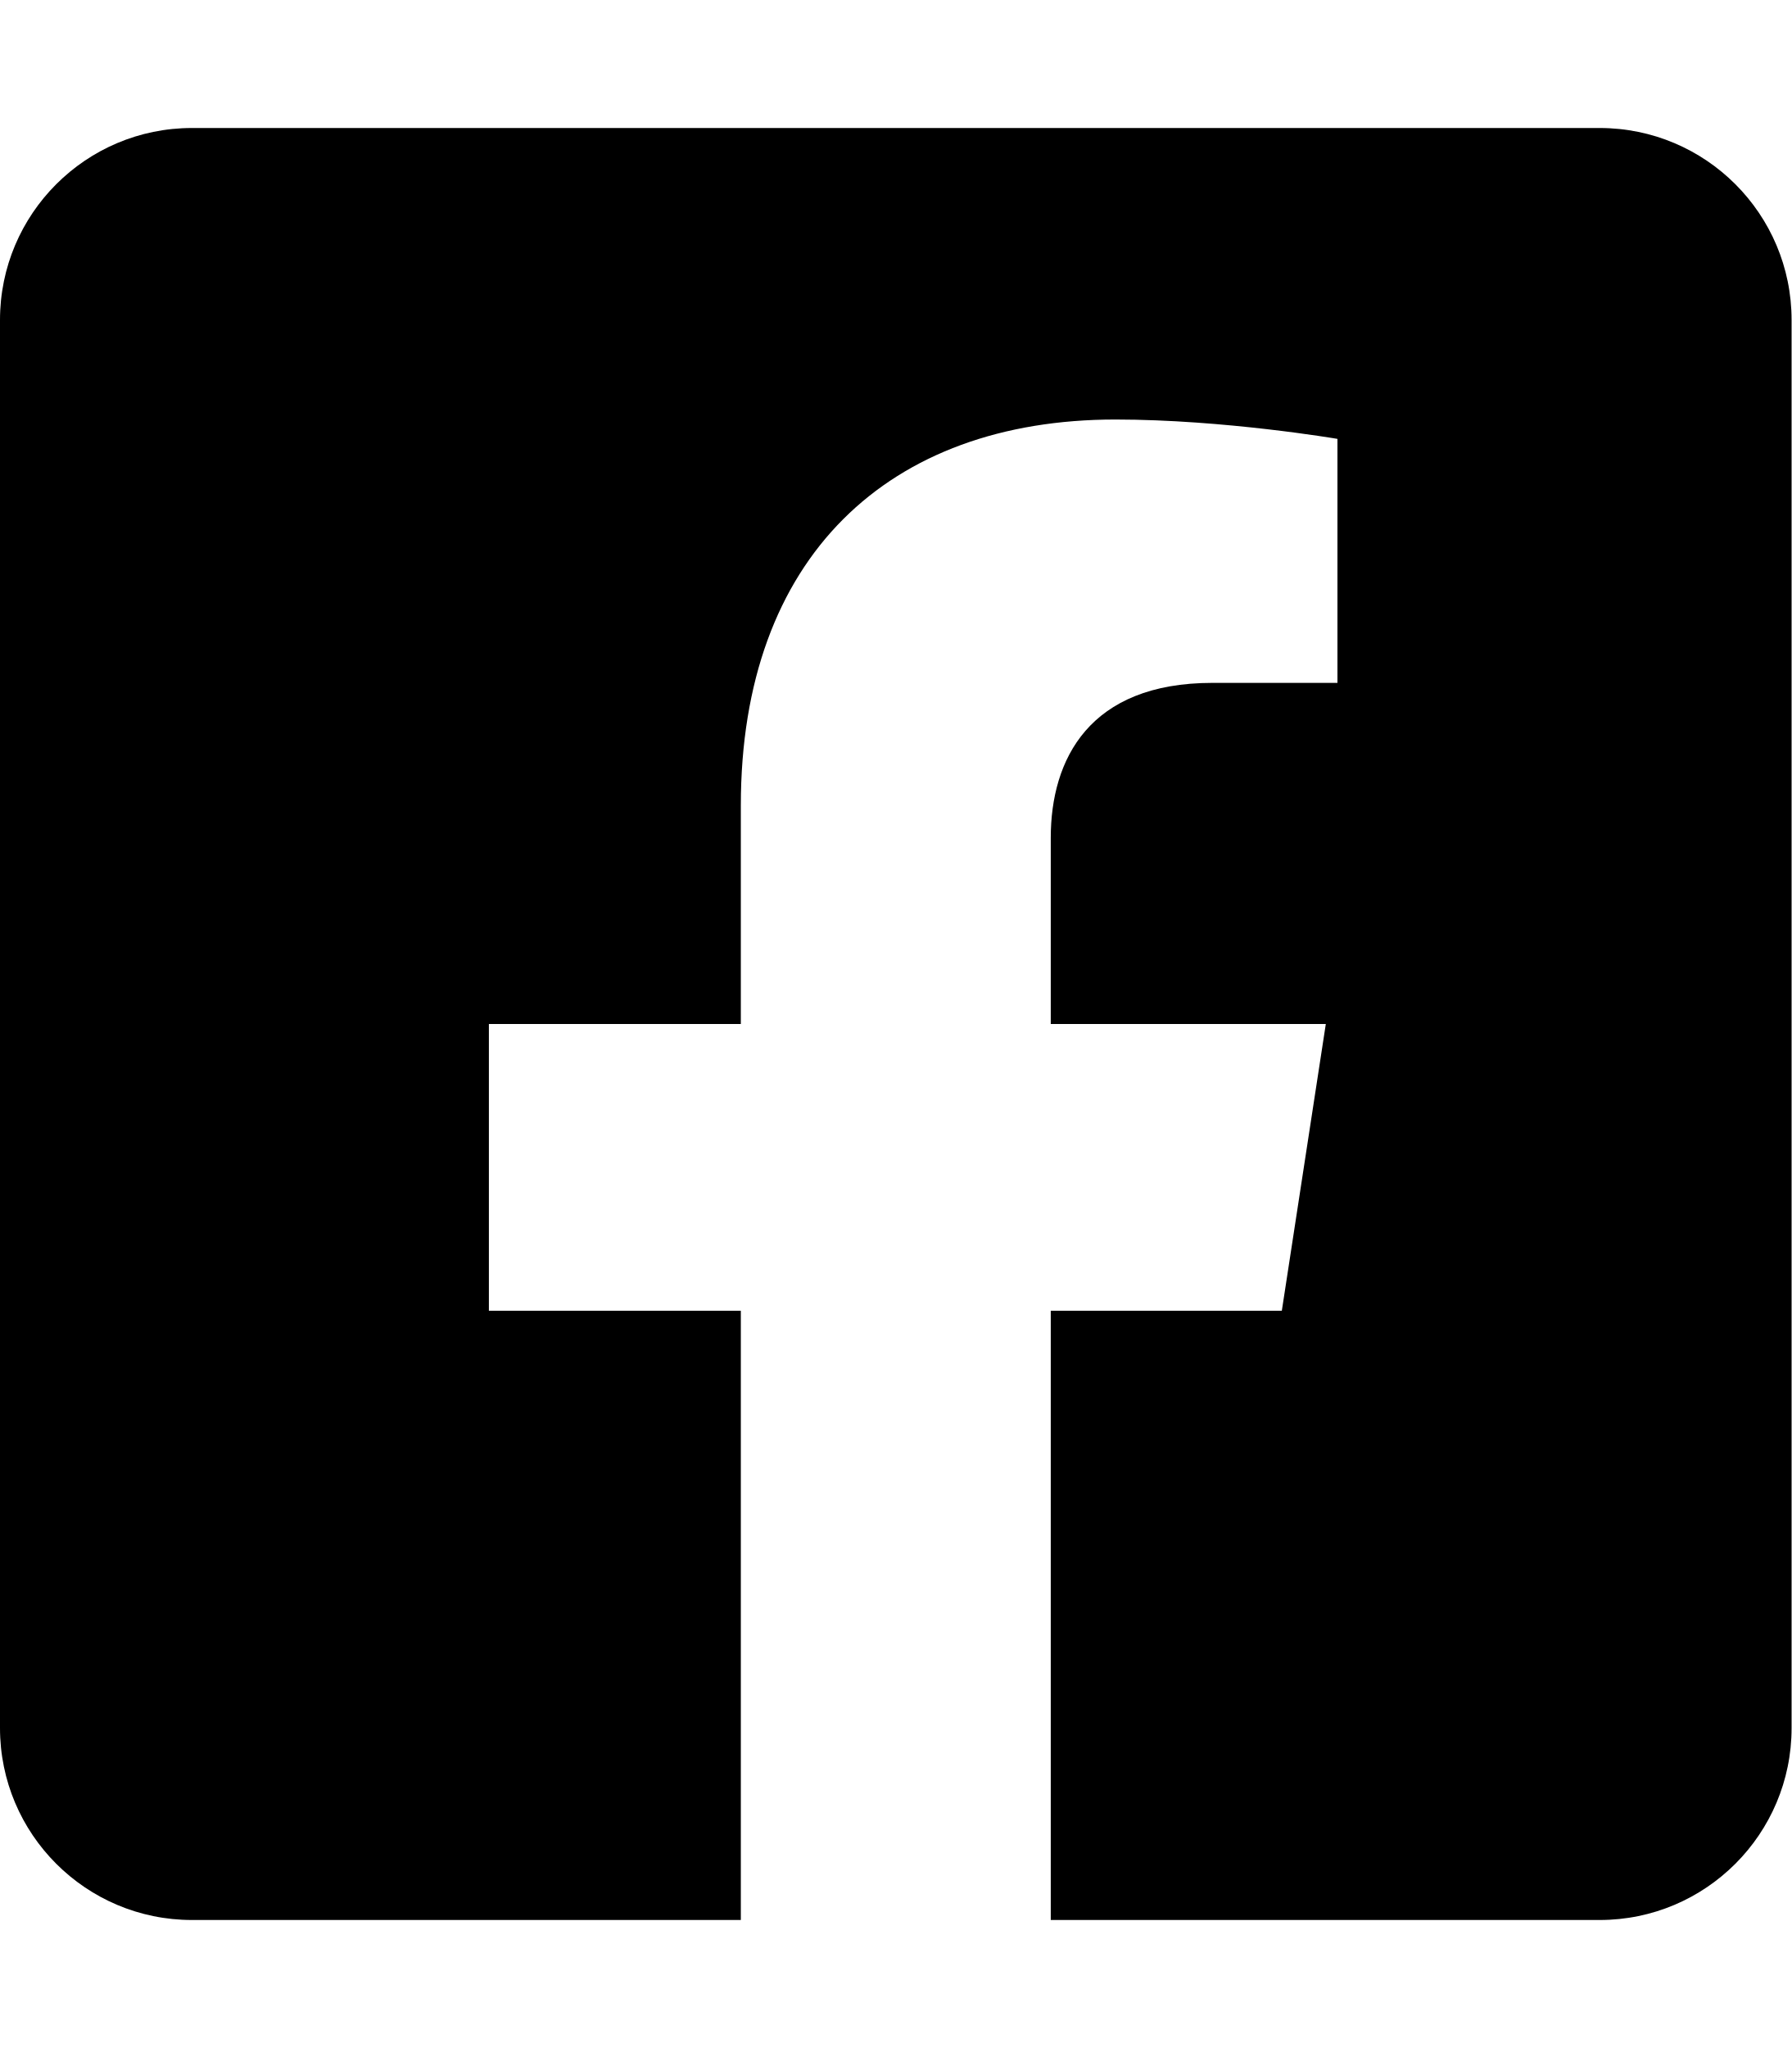
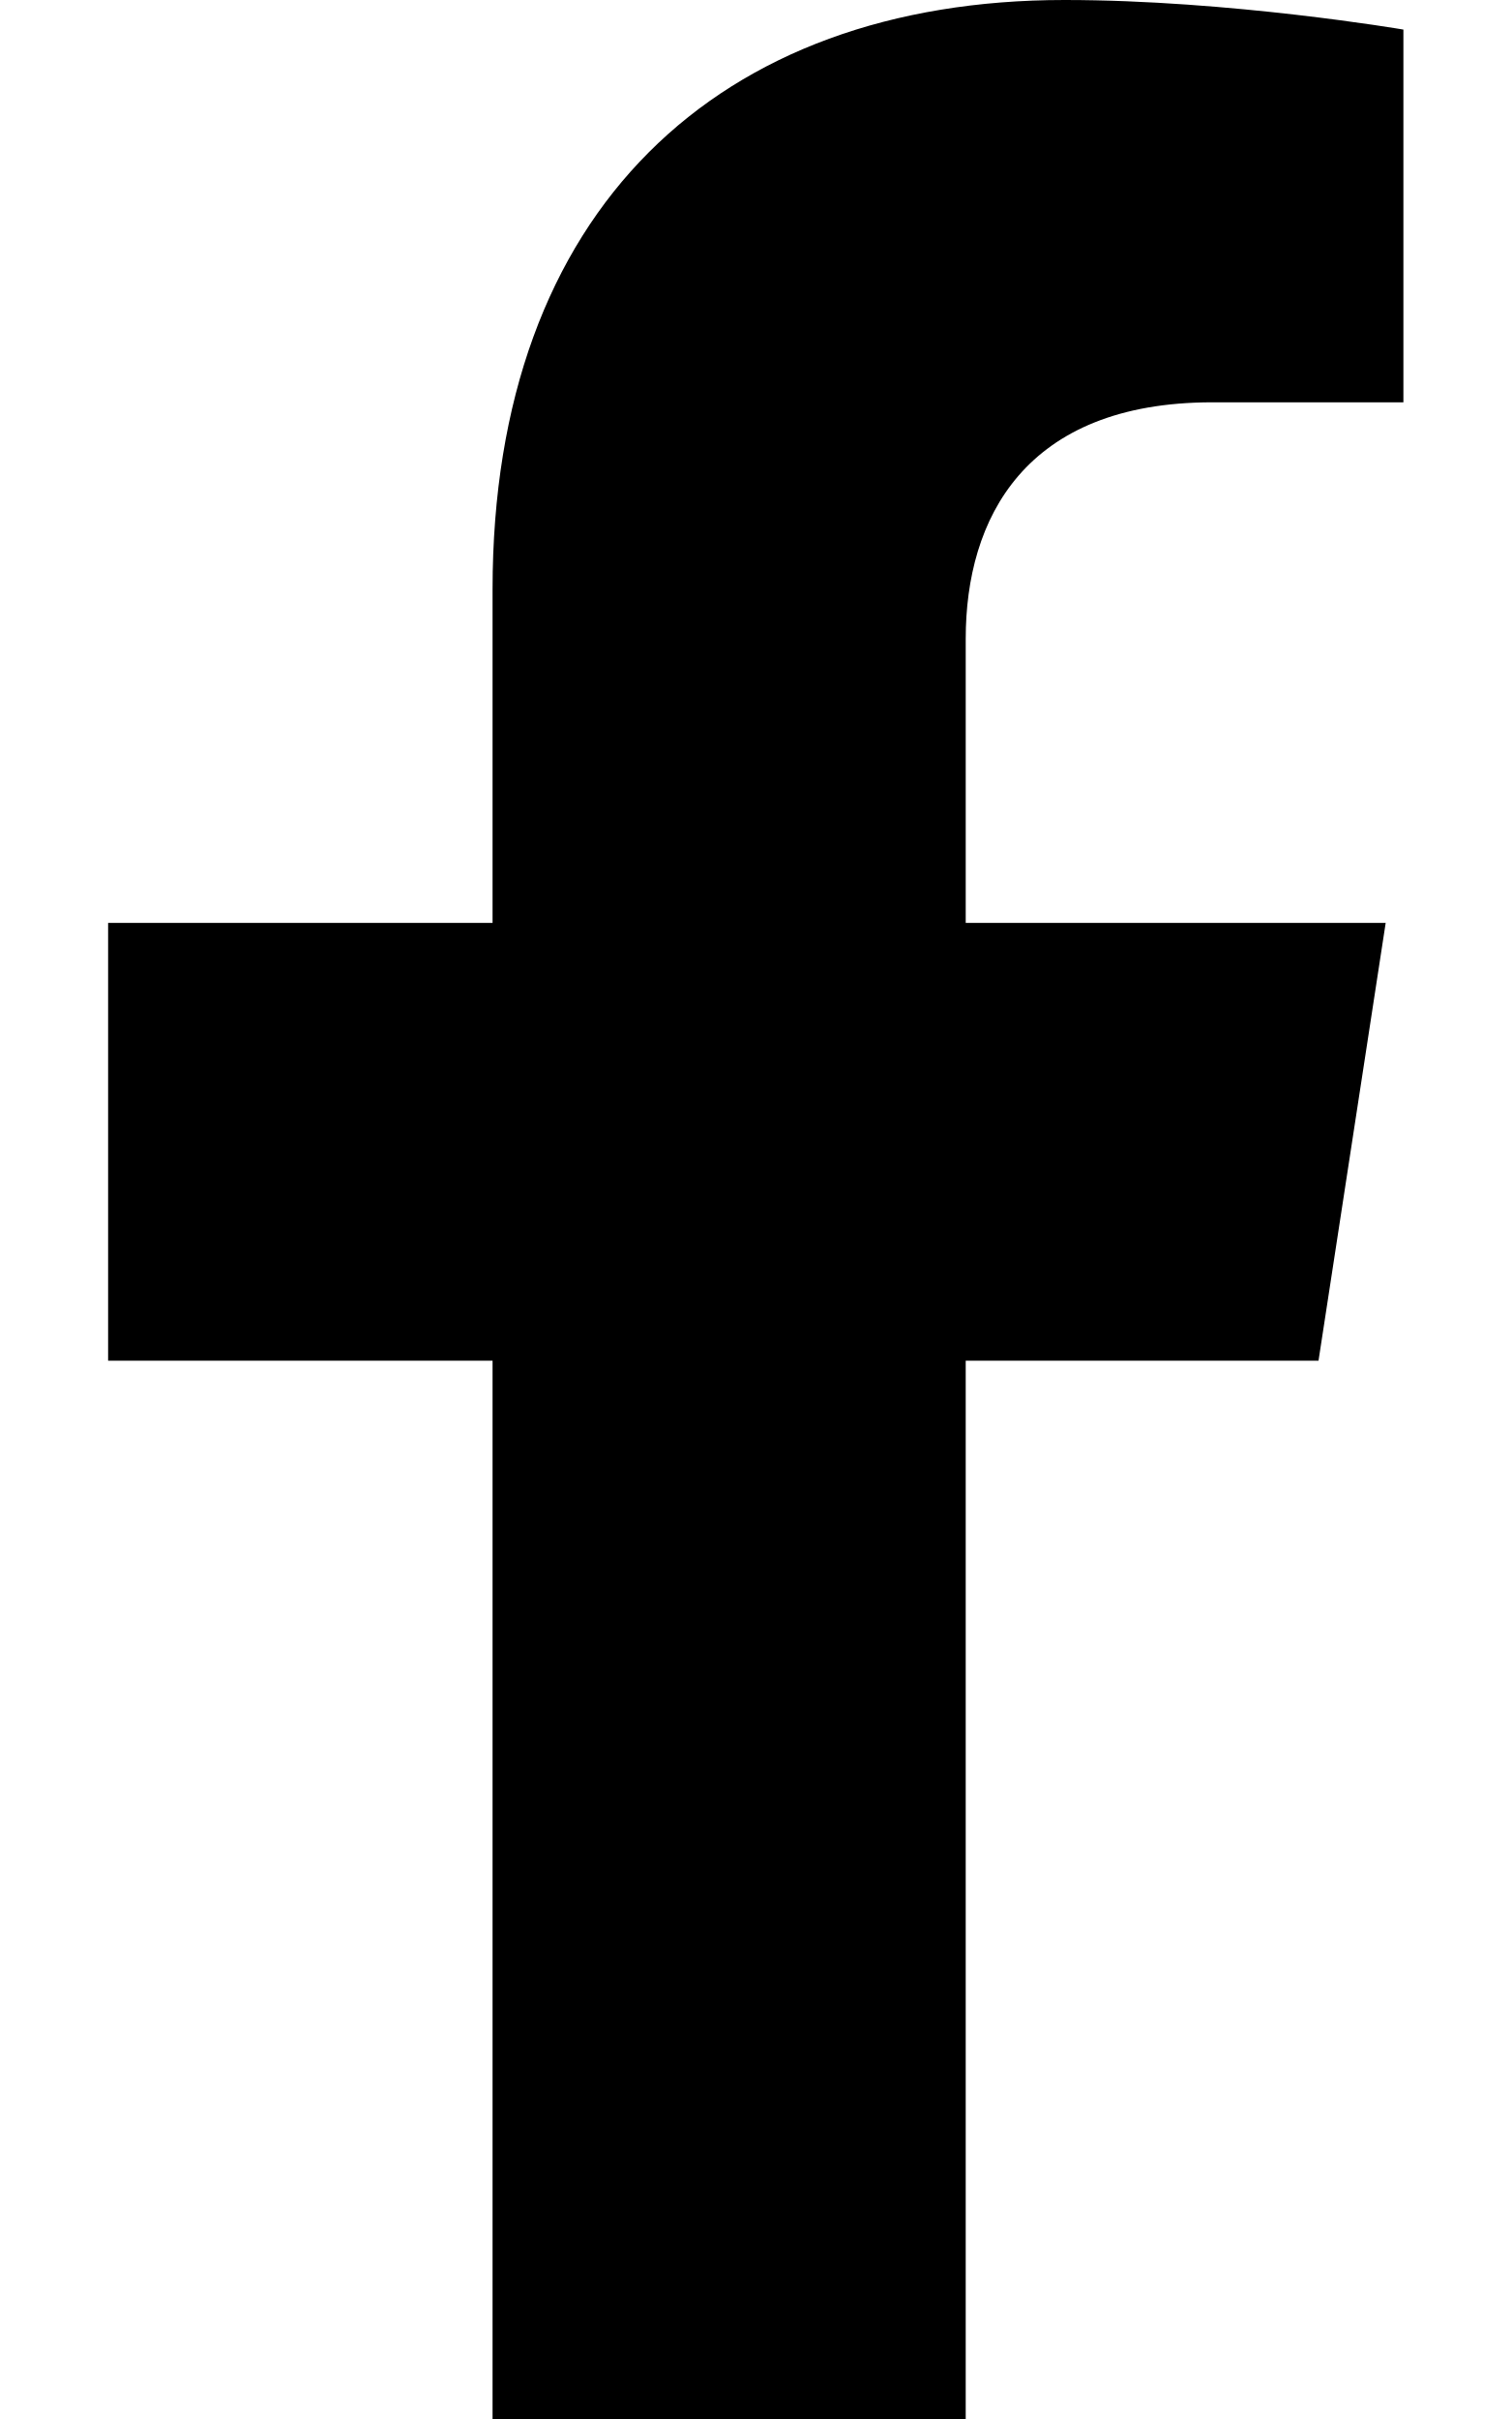
- <svg xmlns="http://www.w3.org/2000/svg" aria-hidden="true" focusable="false" data-prefix="fab" data-icon="facebook-square" class="svg-inline--fa fa-facebook-square fa-w-14" role="img" viewBox="0 0 448 512">
-   <path id="layoutFacebook" fill="currentColor" d="M400 32H48A48 48 0 0 0 0 80v352a48 48 0 0 0 48 48h137.25V327.69h-63V256h63v-54.64c0-62.15 37-96.48 93.67-96.48 27.14 0 55.52 4.84 55.52 4.84v61h-31.27c-30.81 0-40.42 19.12-40.42 38.73V256h68.78l-11 71.69h-57.78V480H400a48 48 0 0 0 48-48V80a48 48 0 0 0-48-48z" />
+ <svg xmlns="http://www.w3.org/2000/svg" role="img" viewBox="0 0 320 512">
+   <path fill="currentColor" id="layout-facebook" d="M279.14 288l14.22-92.66h-88.91v-60.13c0-25.35 12.42-50.06 52.24-50.06h40.42V6.26S260.43 0 225.36 0c-73.22 0-121.08 44.38-121.08 124.72v70.62H22.89V288h81.39v224h100.17V288z" />
</svg>
